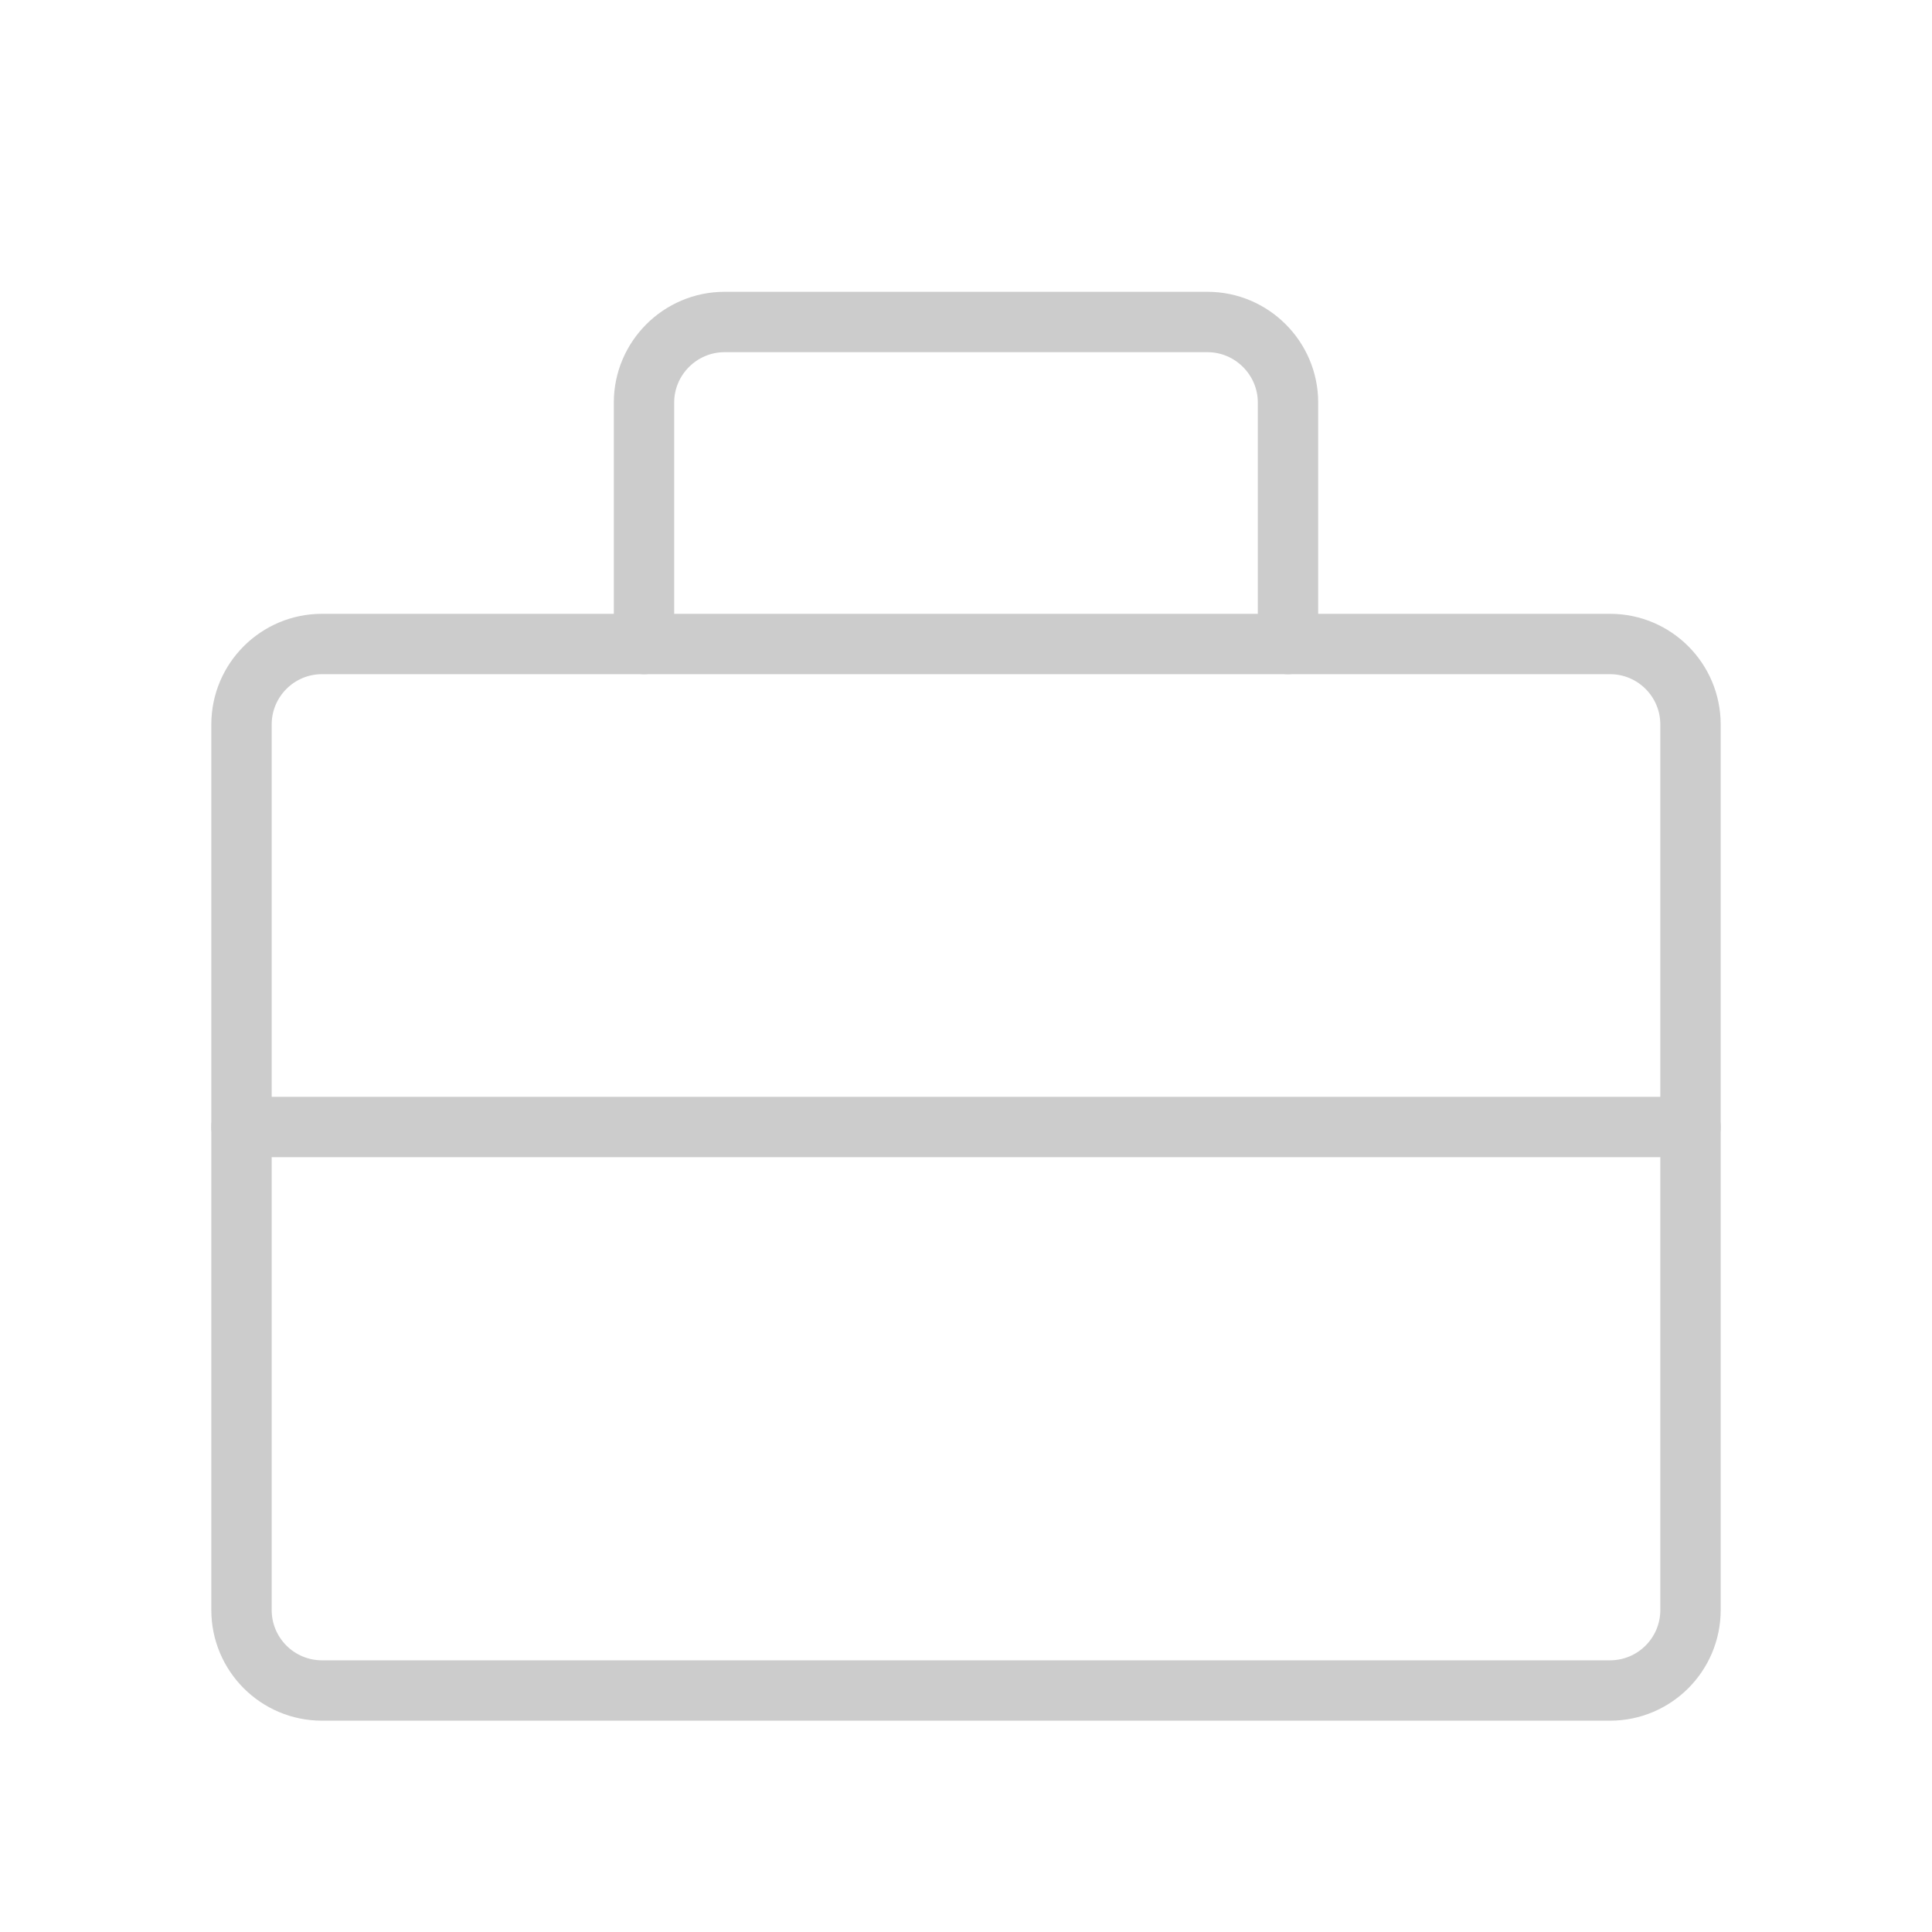
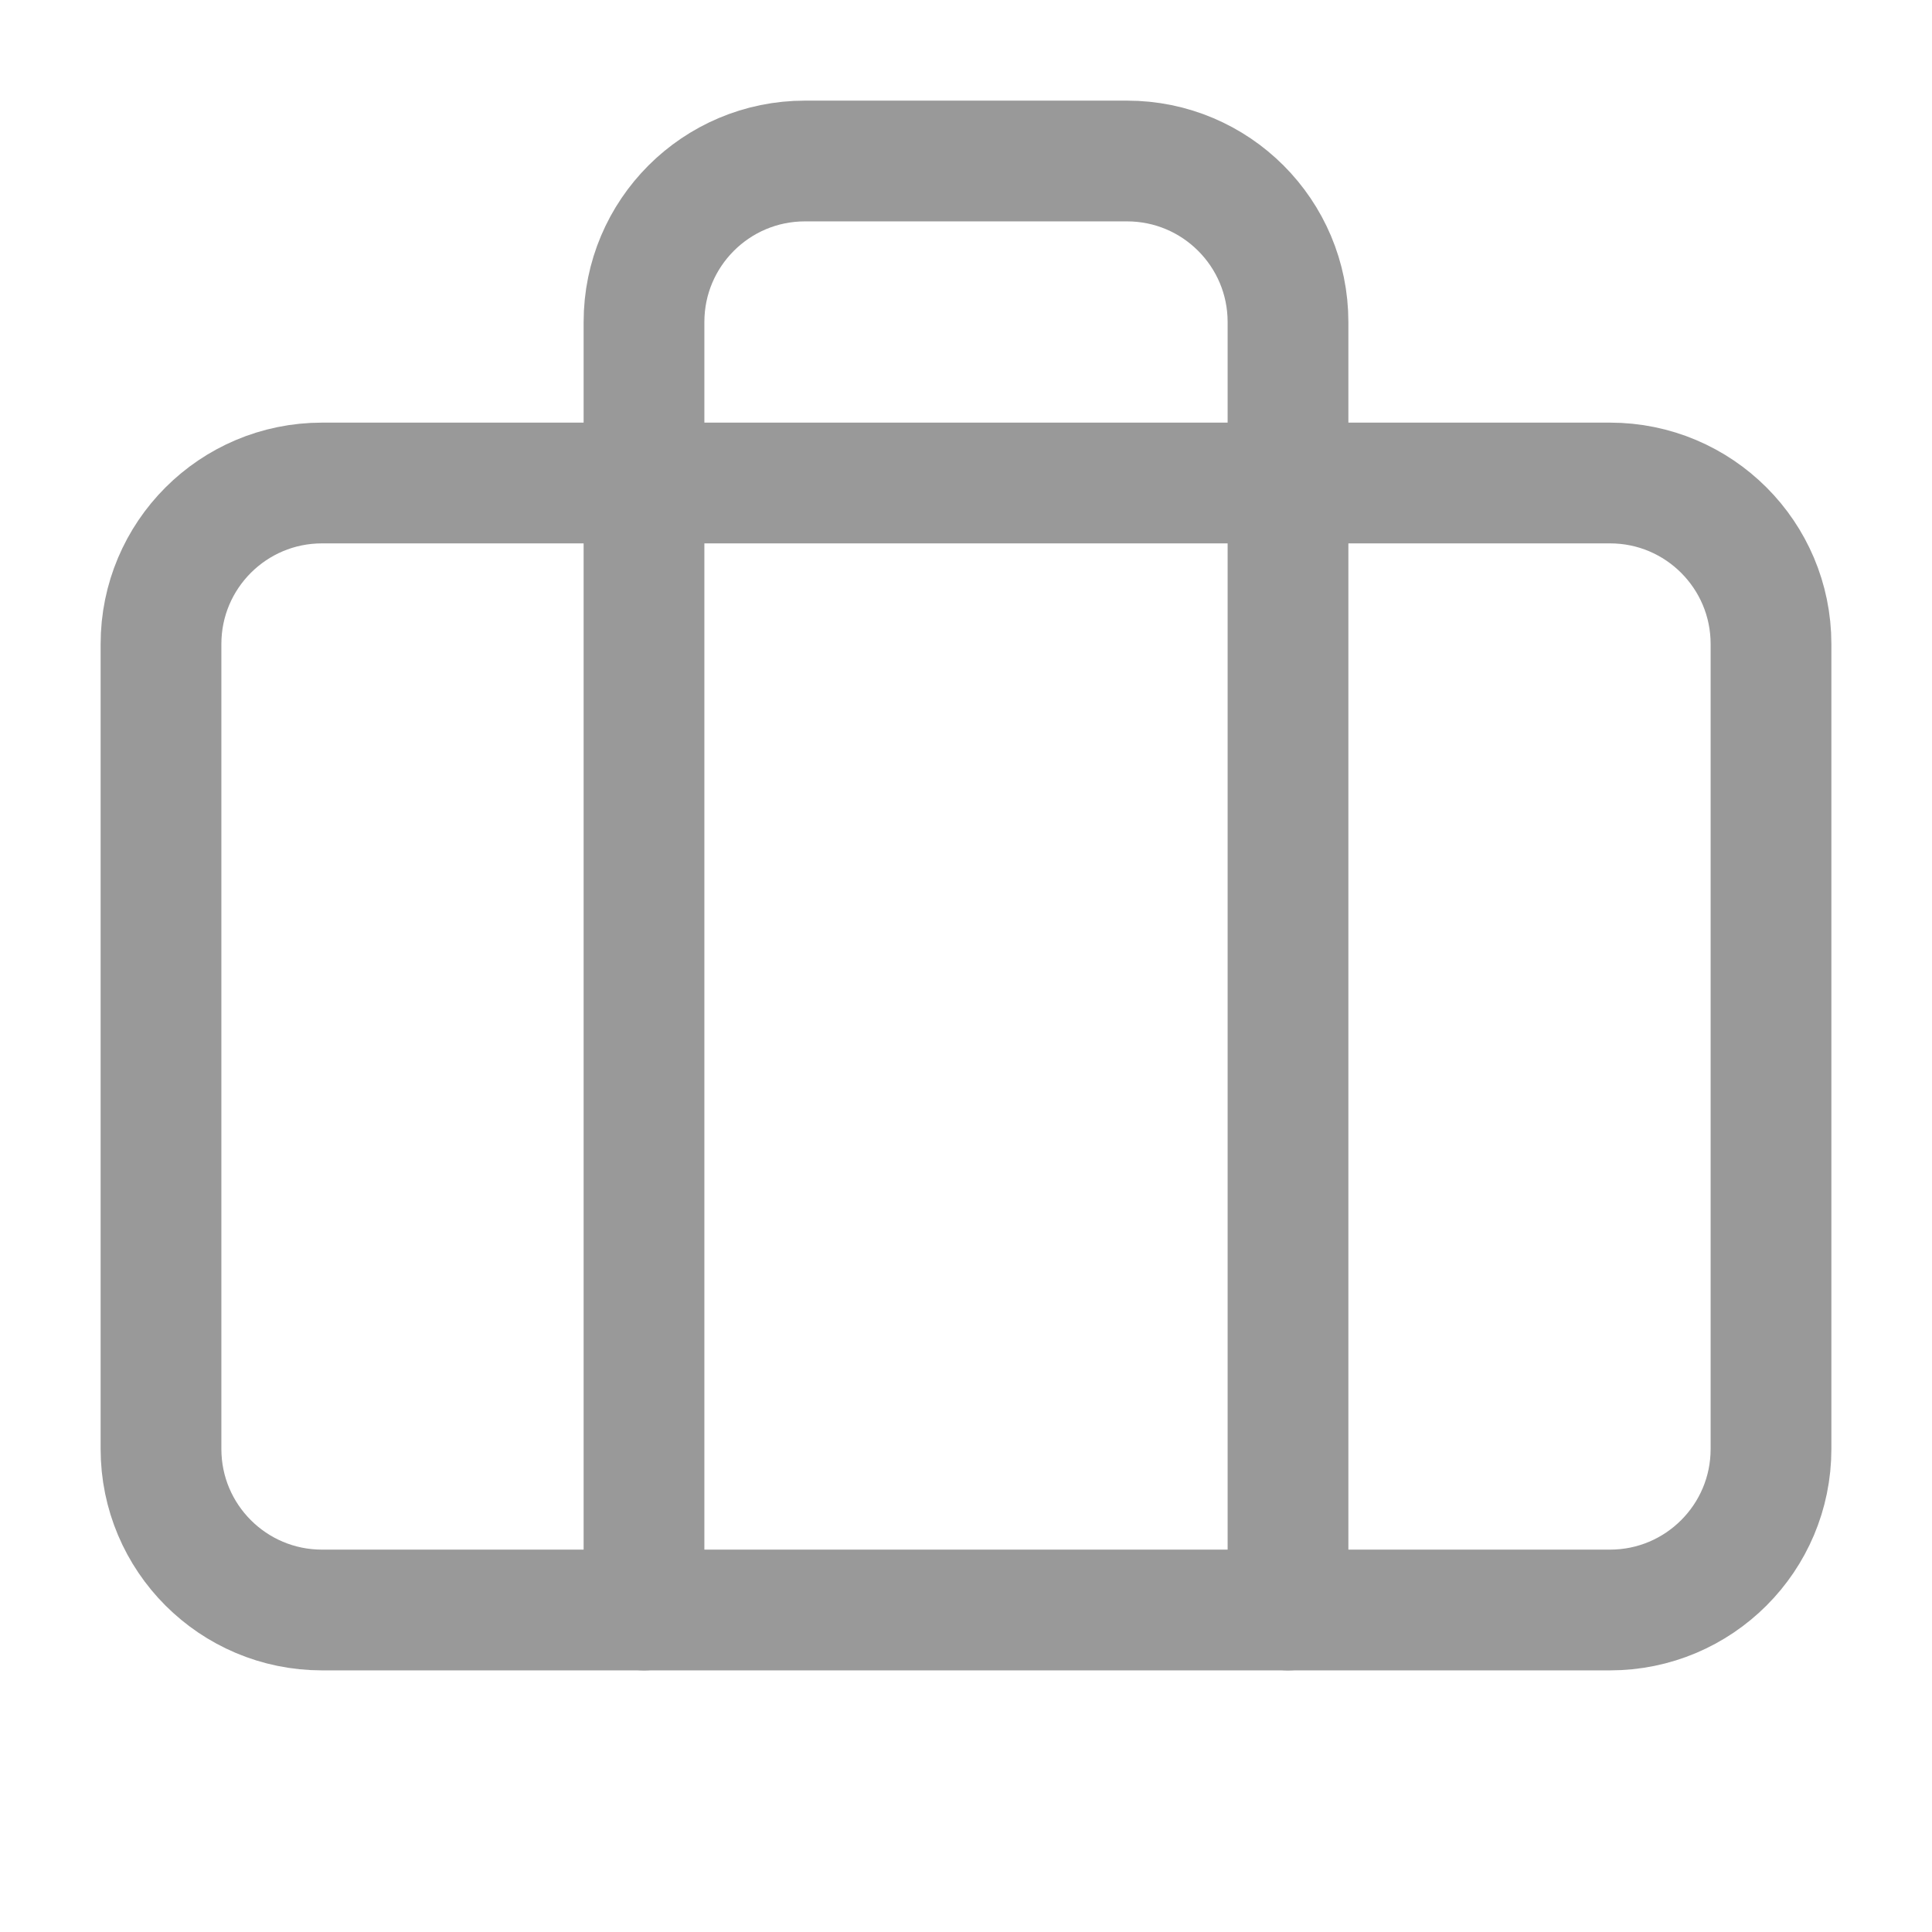
- <svg xmlns="http://www.w3.org/2000/svg" version="1.1" x="0px" y="0px" viewBox="0 0 48 48" style="enable-background:new 0 0 48 48;" xml:space="preserve">
-   <style type="text/css">
- 	.st0{fill:none;stroke:#CCCCCC;stroke-width:1.5;stroke-linecap:round;stroke-linejoin:round;}
- </style>
-   <rect class="st0" x="6" y="16" width="36" height="26" rx="2" />
-   <path class="st0" d="M16,16V10c0-1.1,0.9-2,2-2h12c1.1,0,2,0.9,2,2v6" />
-   <line class="st0" x1="6" y1="28" x2="42" y2="28" />
+ <svg xmlns="http://www.w3.org/2000/svg" viewBox="0 0 24 24" fill="none" stroke="#999999" stroke-width="1.5" stroke-linecap="round" stroke-linejoin="round">
+   <path d="M16 20V4a2 2 0 0 0-2-2h-4a2 2 0 0 0-2 2v16" />
+   <rect width="20" height="14" x="2" y="6" rx="2" />
</svg>
